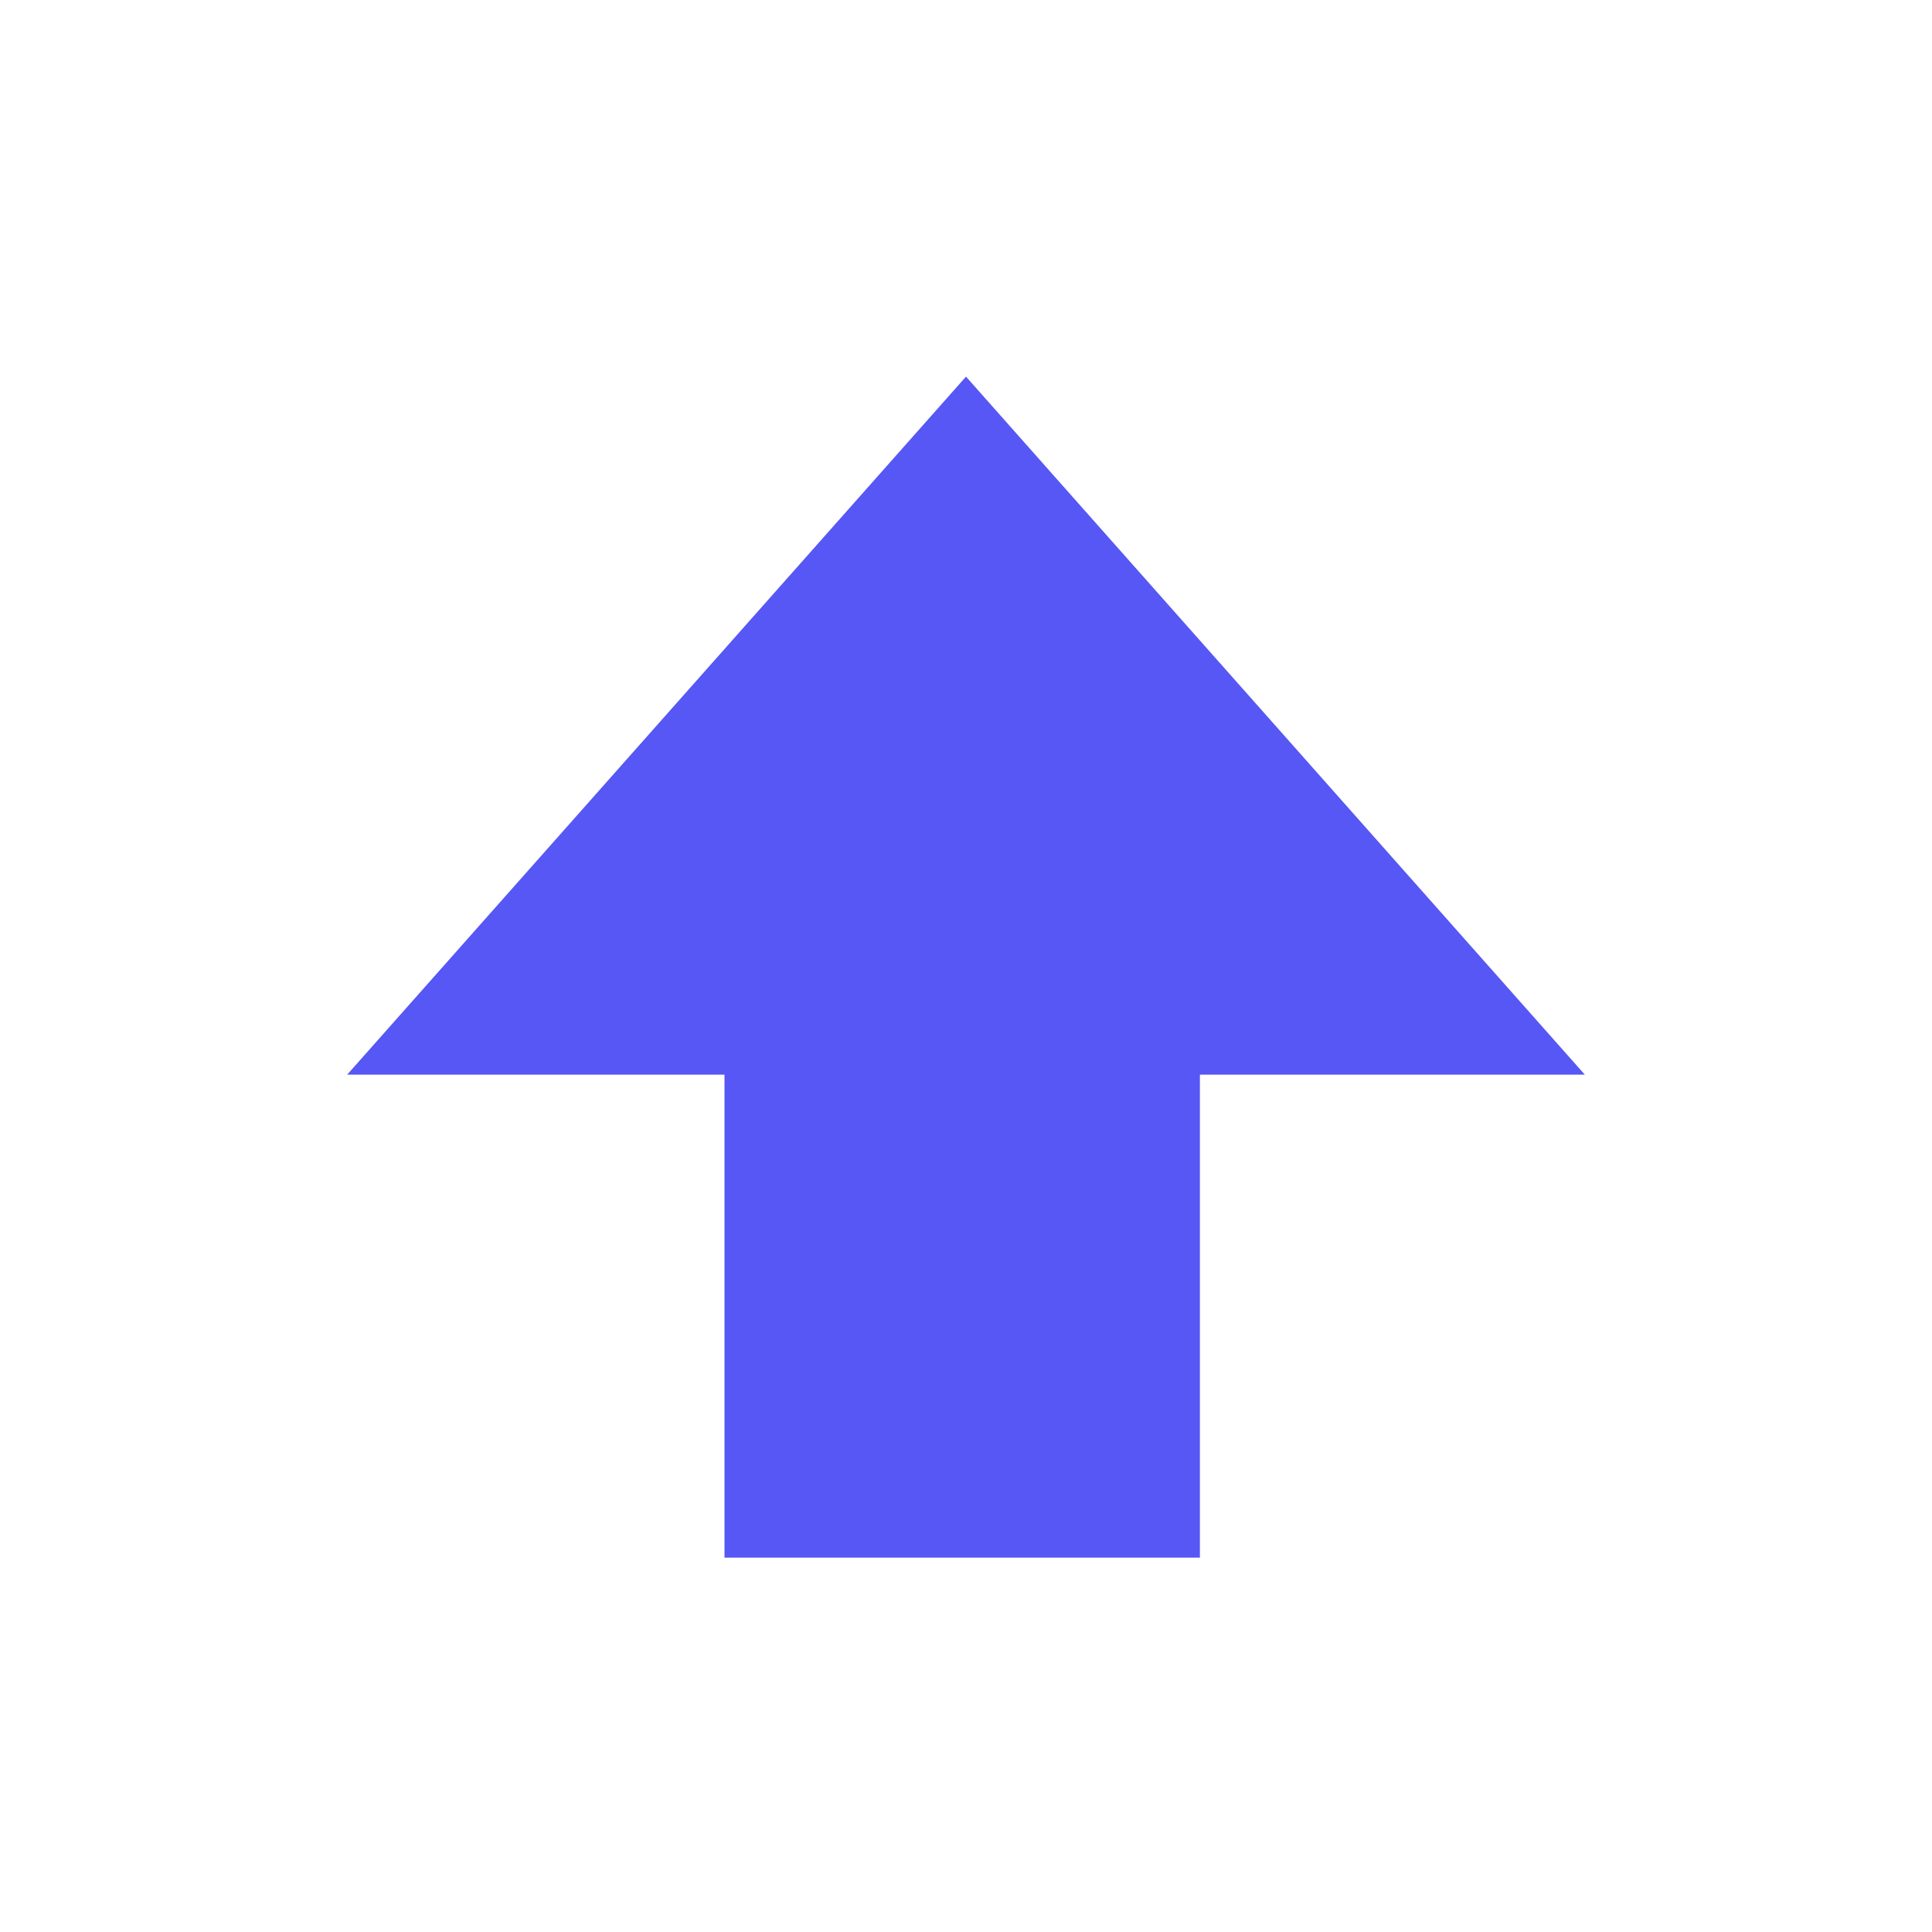
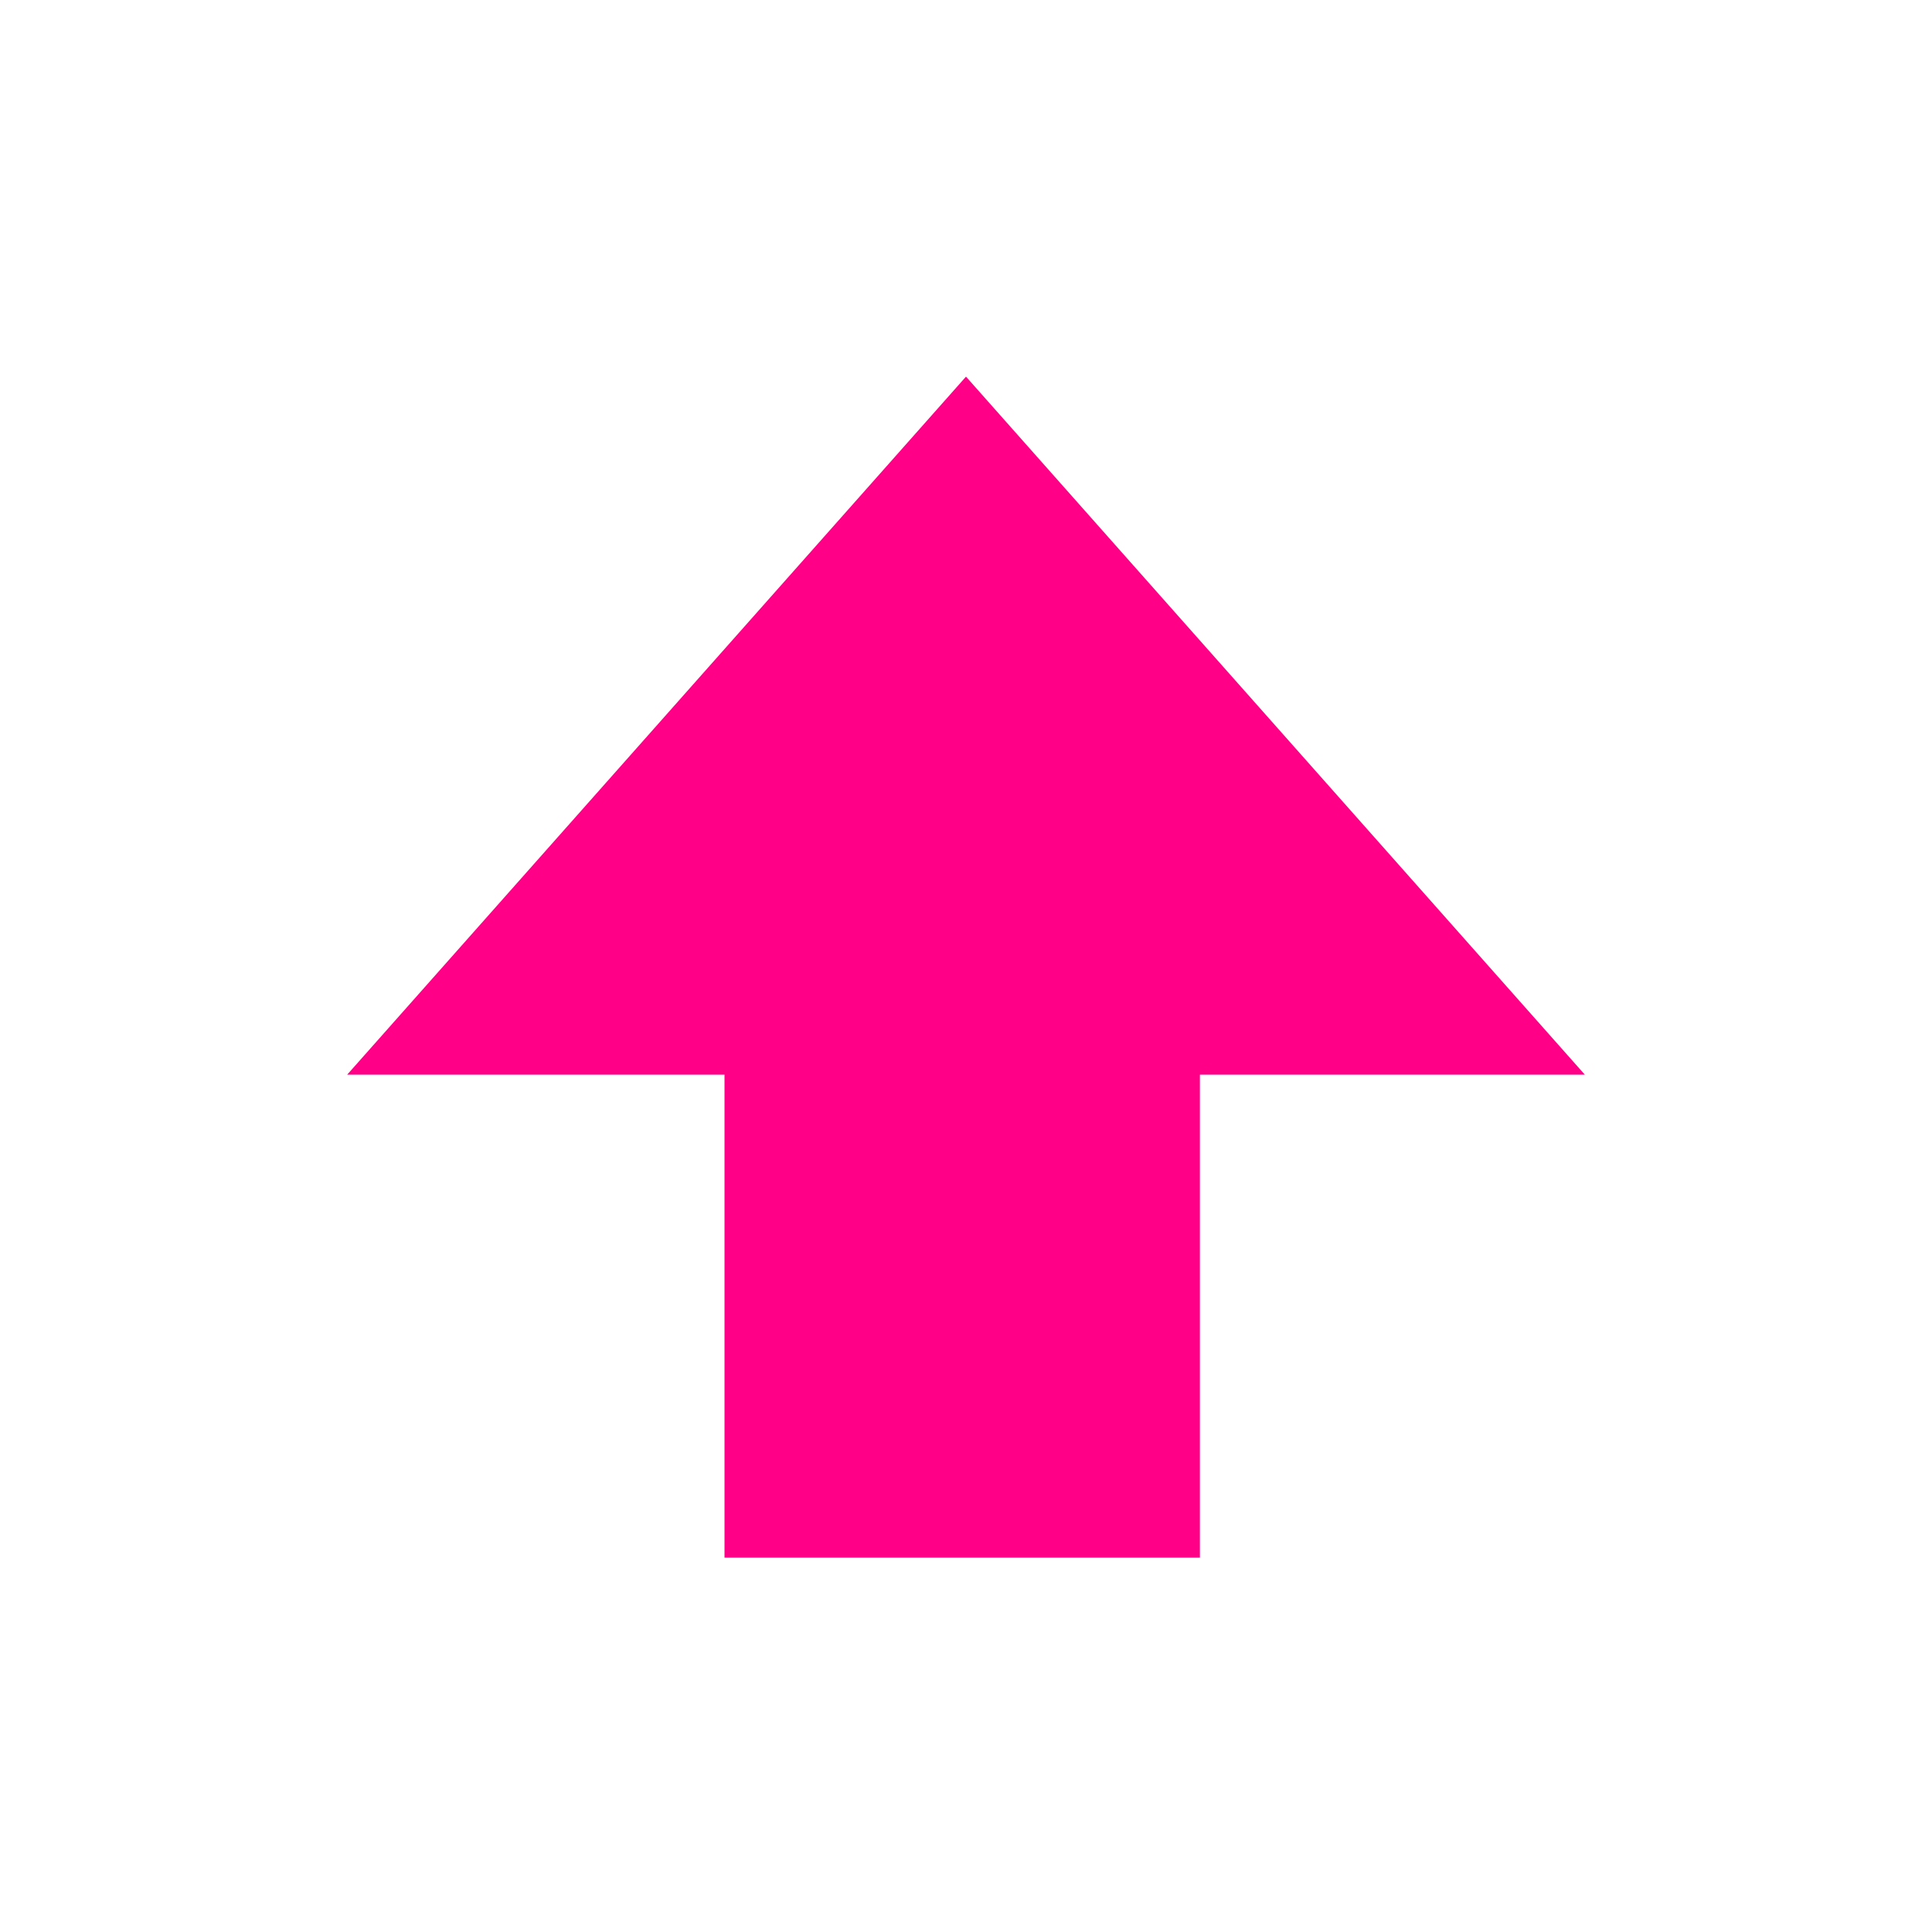
<svg xmlns="http://www.w3.org/2000/svg" width="32" height="32" version="1.1" viewBox="0 0 32 32">
  <g transform="matrix(2 0 0 2 -282 -1614.2)" fill="#ffac00">
-     <path d="m147 820v-4h-3.125l5.125-5.781 5.125 5.781h-3.188v4z" color="#000000" enable-background="new" fill="#5657f5" />
+     <path d="m147 820v-4h-3.125l5.125-5.781 5.125 5.781h-3.188v4z" color="#000000" enable-background="new" fill="#FF0087" />
  </g>
</svg>
